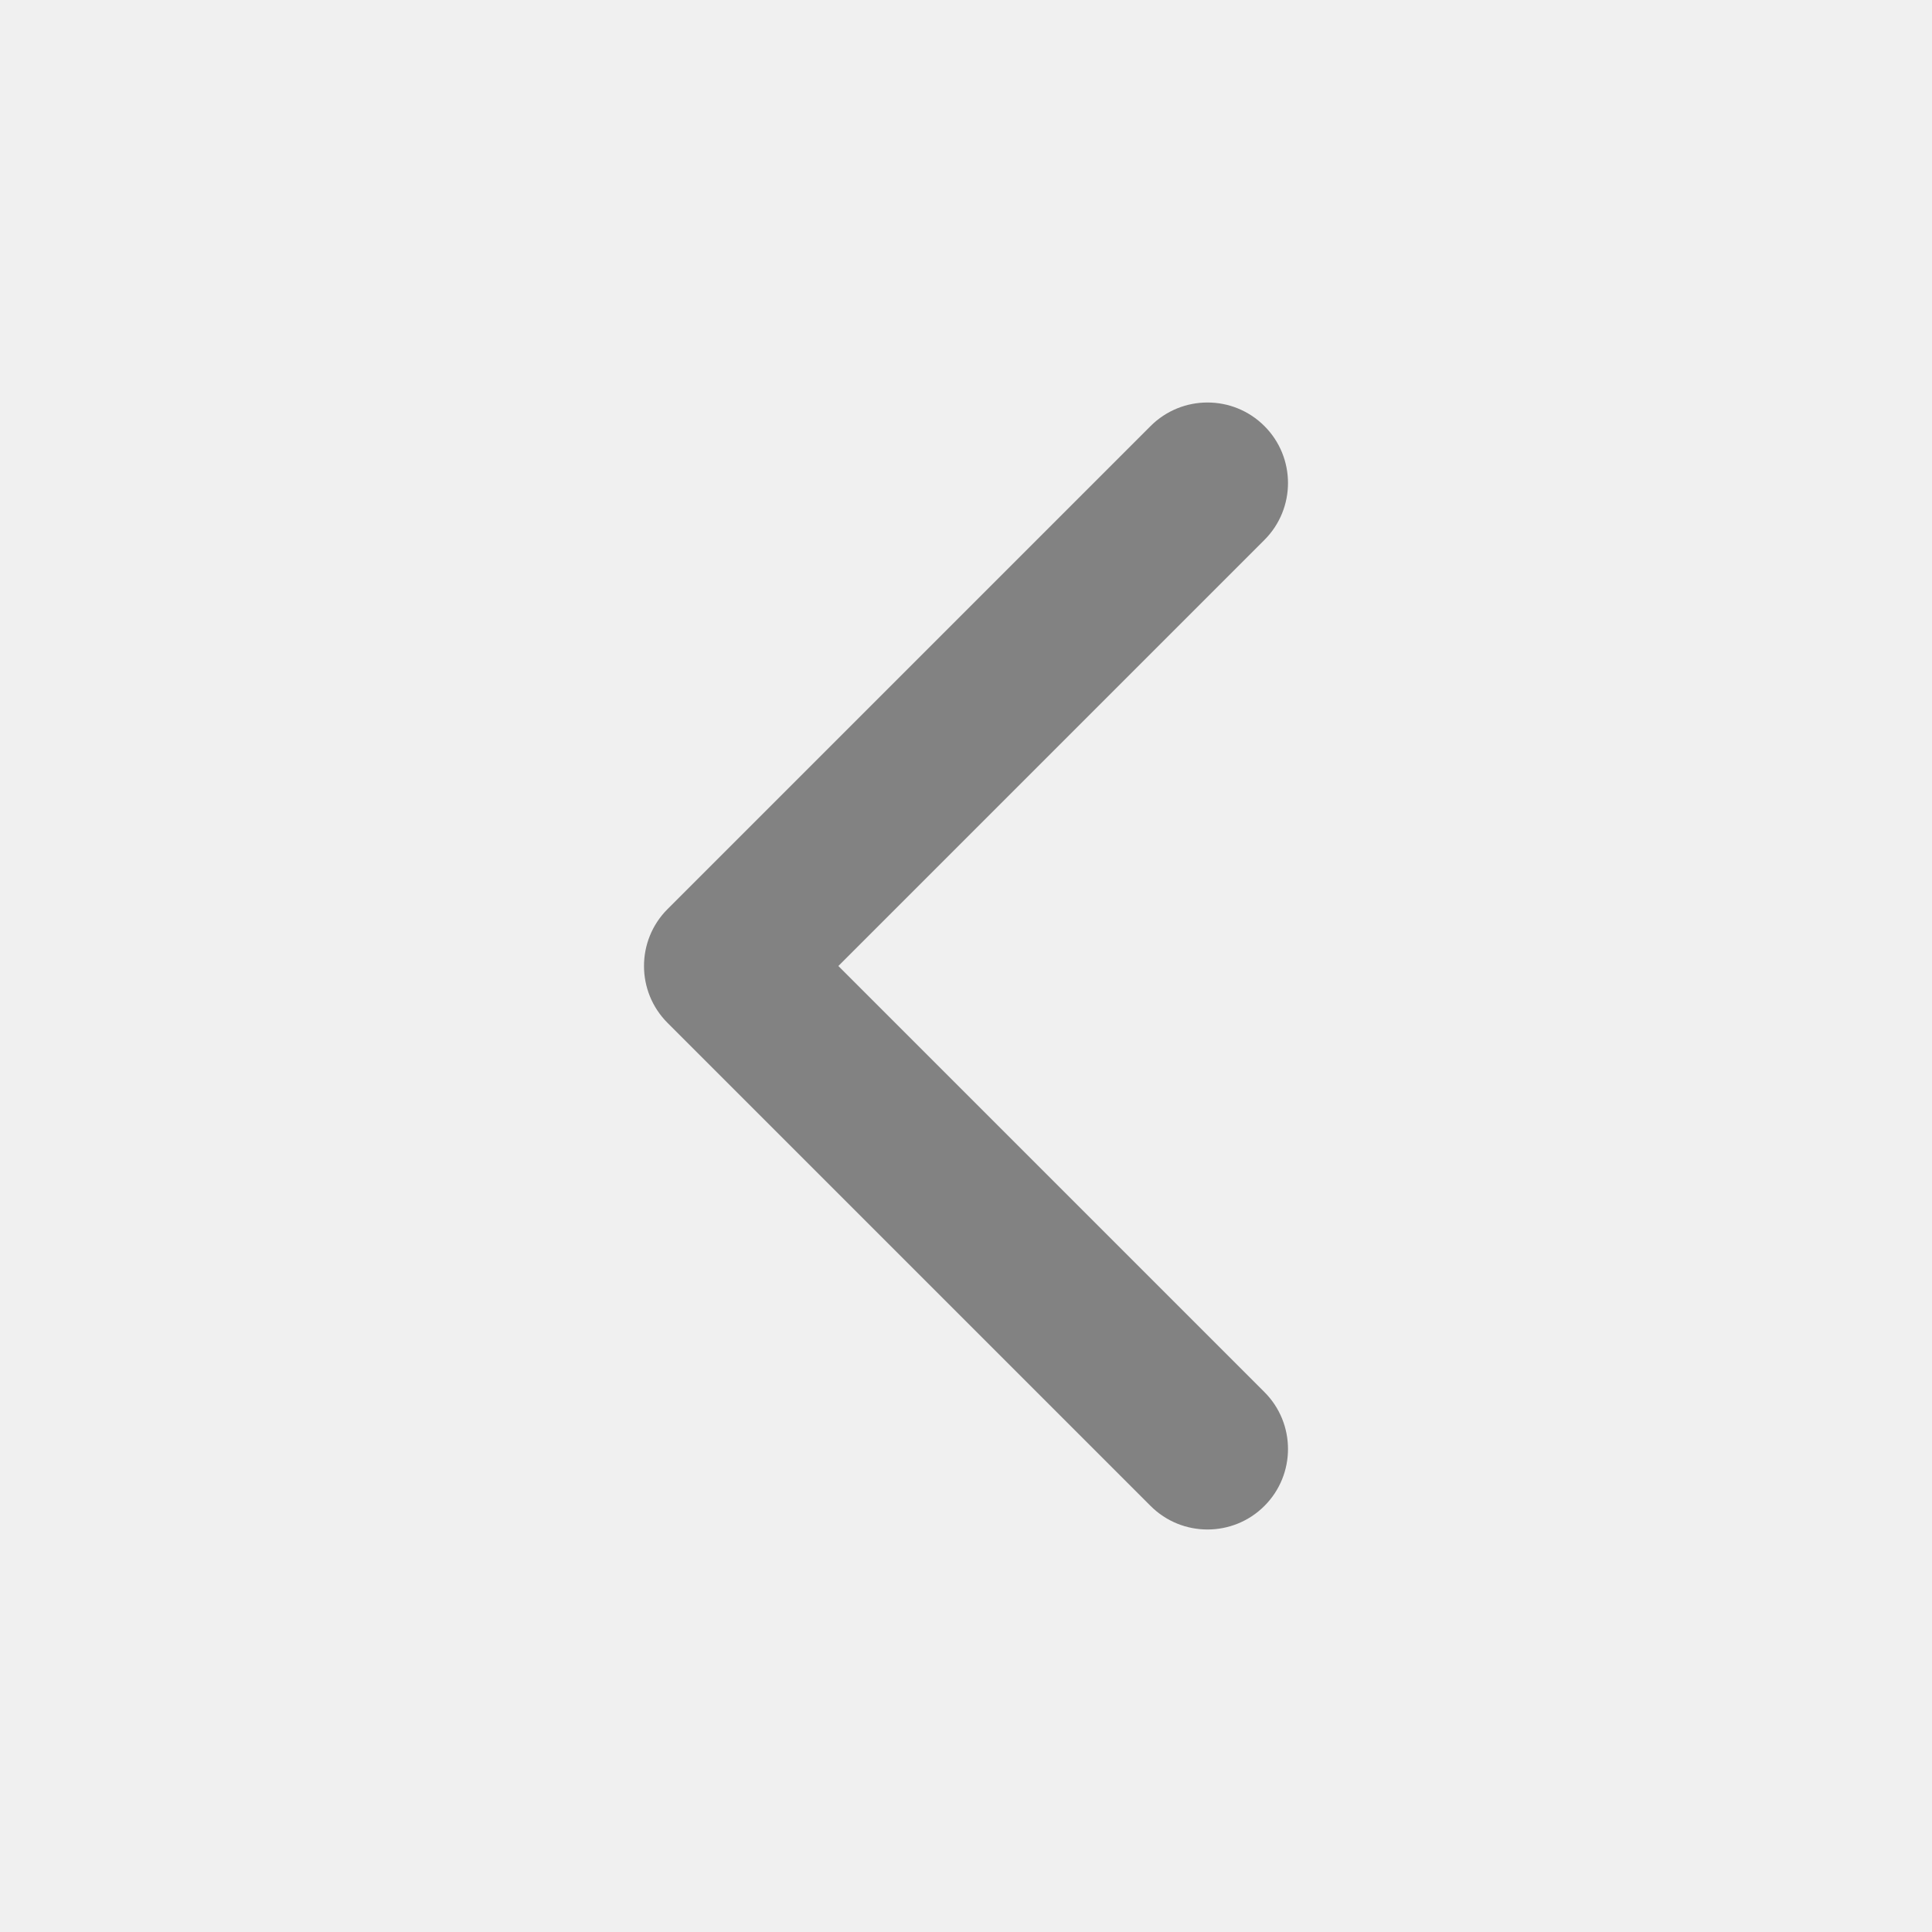
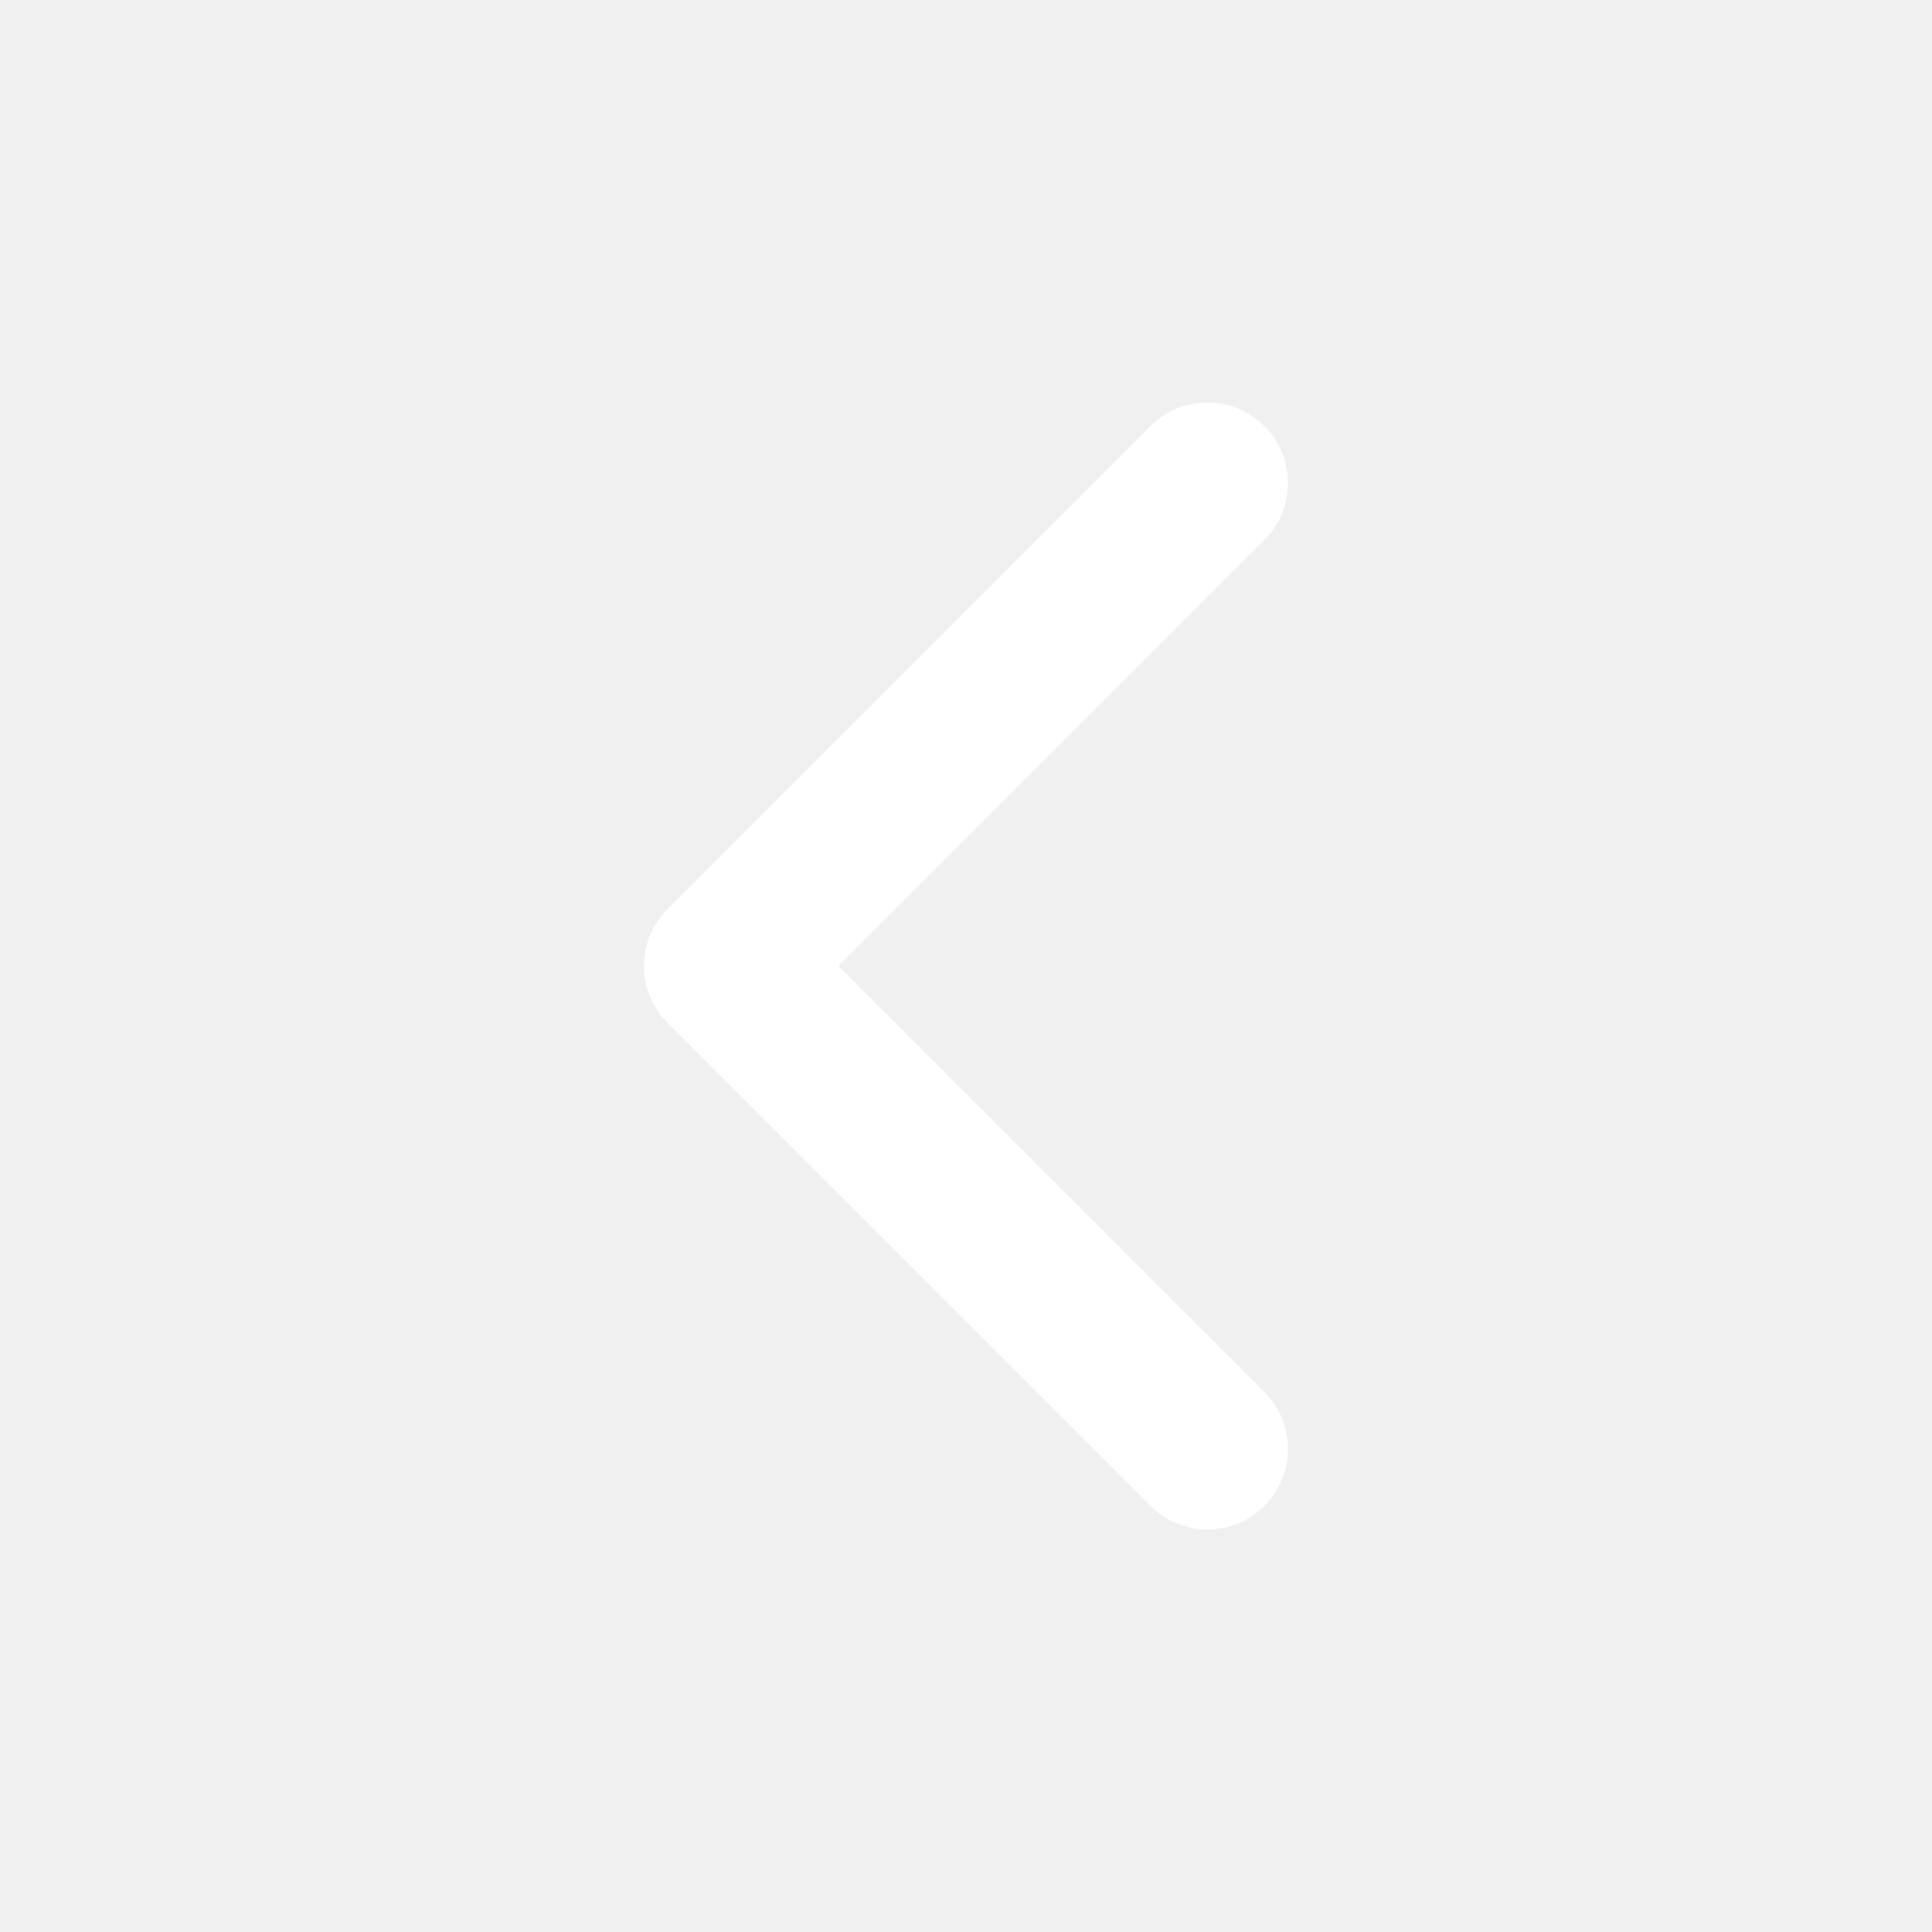
<svg xmlns="http://www.w3.org/2000/svg" width="30" height="30" viewBox="0 0 30 30" fill="none">
-   <path fill-rule="evenodd" clip-rule="evenodd" d="M19.634 6.616C20.122 7.104 20.122 7.896 19.634 8.384L13.018 15L19.634 21.616C20.122 22.104 20.122 22.896 19.634 23.384C19.146 23.872 18.354 23.872 17.866 23.384L10.366 15.884C9.878 15.396 9.878 14.604 10.366 14.116L17.866 6.616C18.354 6.128 19.146 6.128 19.634 6.616Z" fill="#828282" />
+   <path fill-rule="evenodd" clip-rule="evenodd" d="M19.634 6.616C20.122 7.104 20.122 7.896 19.634 8.384L13.018 15L19.634 21.616C20.122 22.104 20.122 22.896 19.634 23.384C19.146 23.872 18.354 23.872 17.866 23.384L10.366 15.884C9.878 15.396 9.878 14.604 10.366 14.116L17.866 6.616C18.354 6.128 19.146 6.128 19.634 6.616Z" fill="#ffffff" />
</svg>
